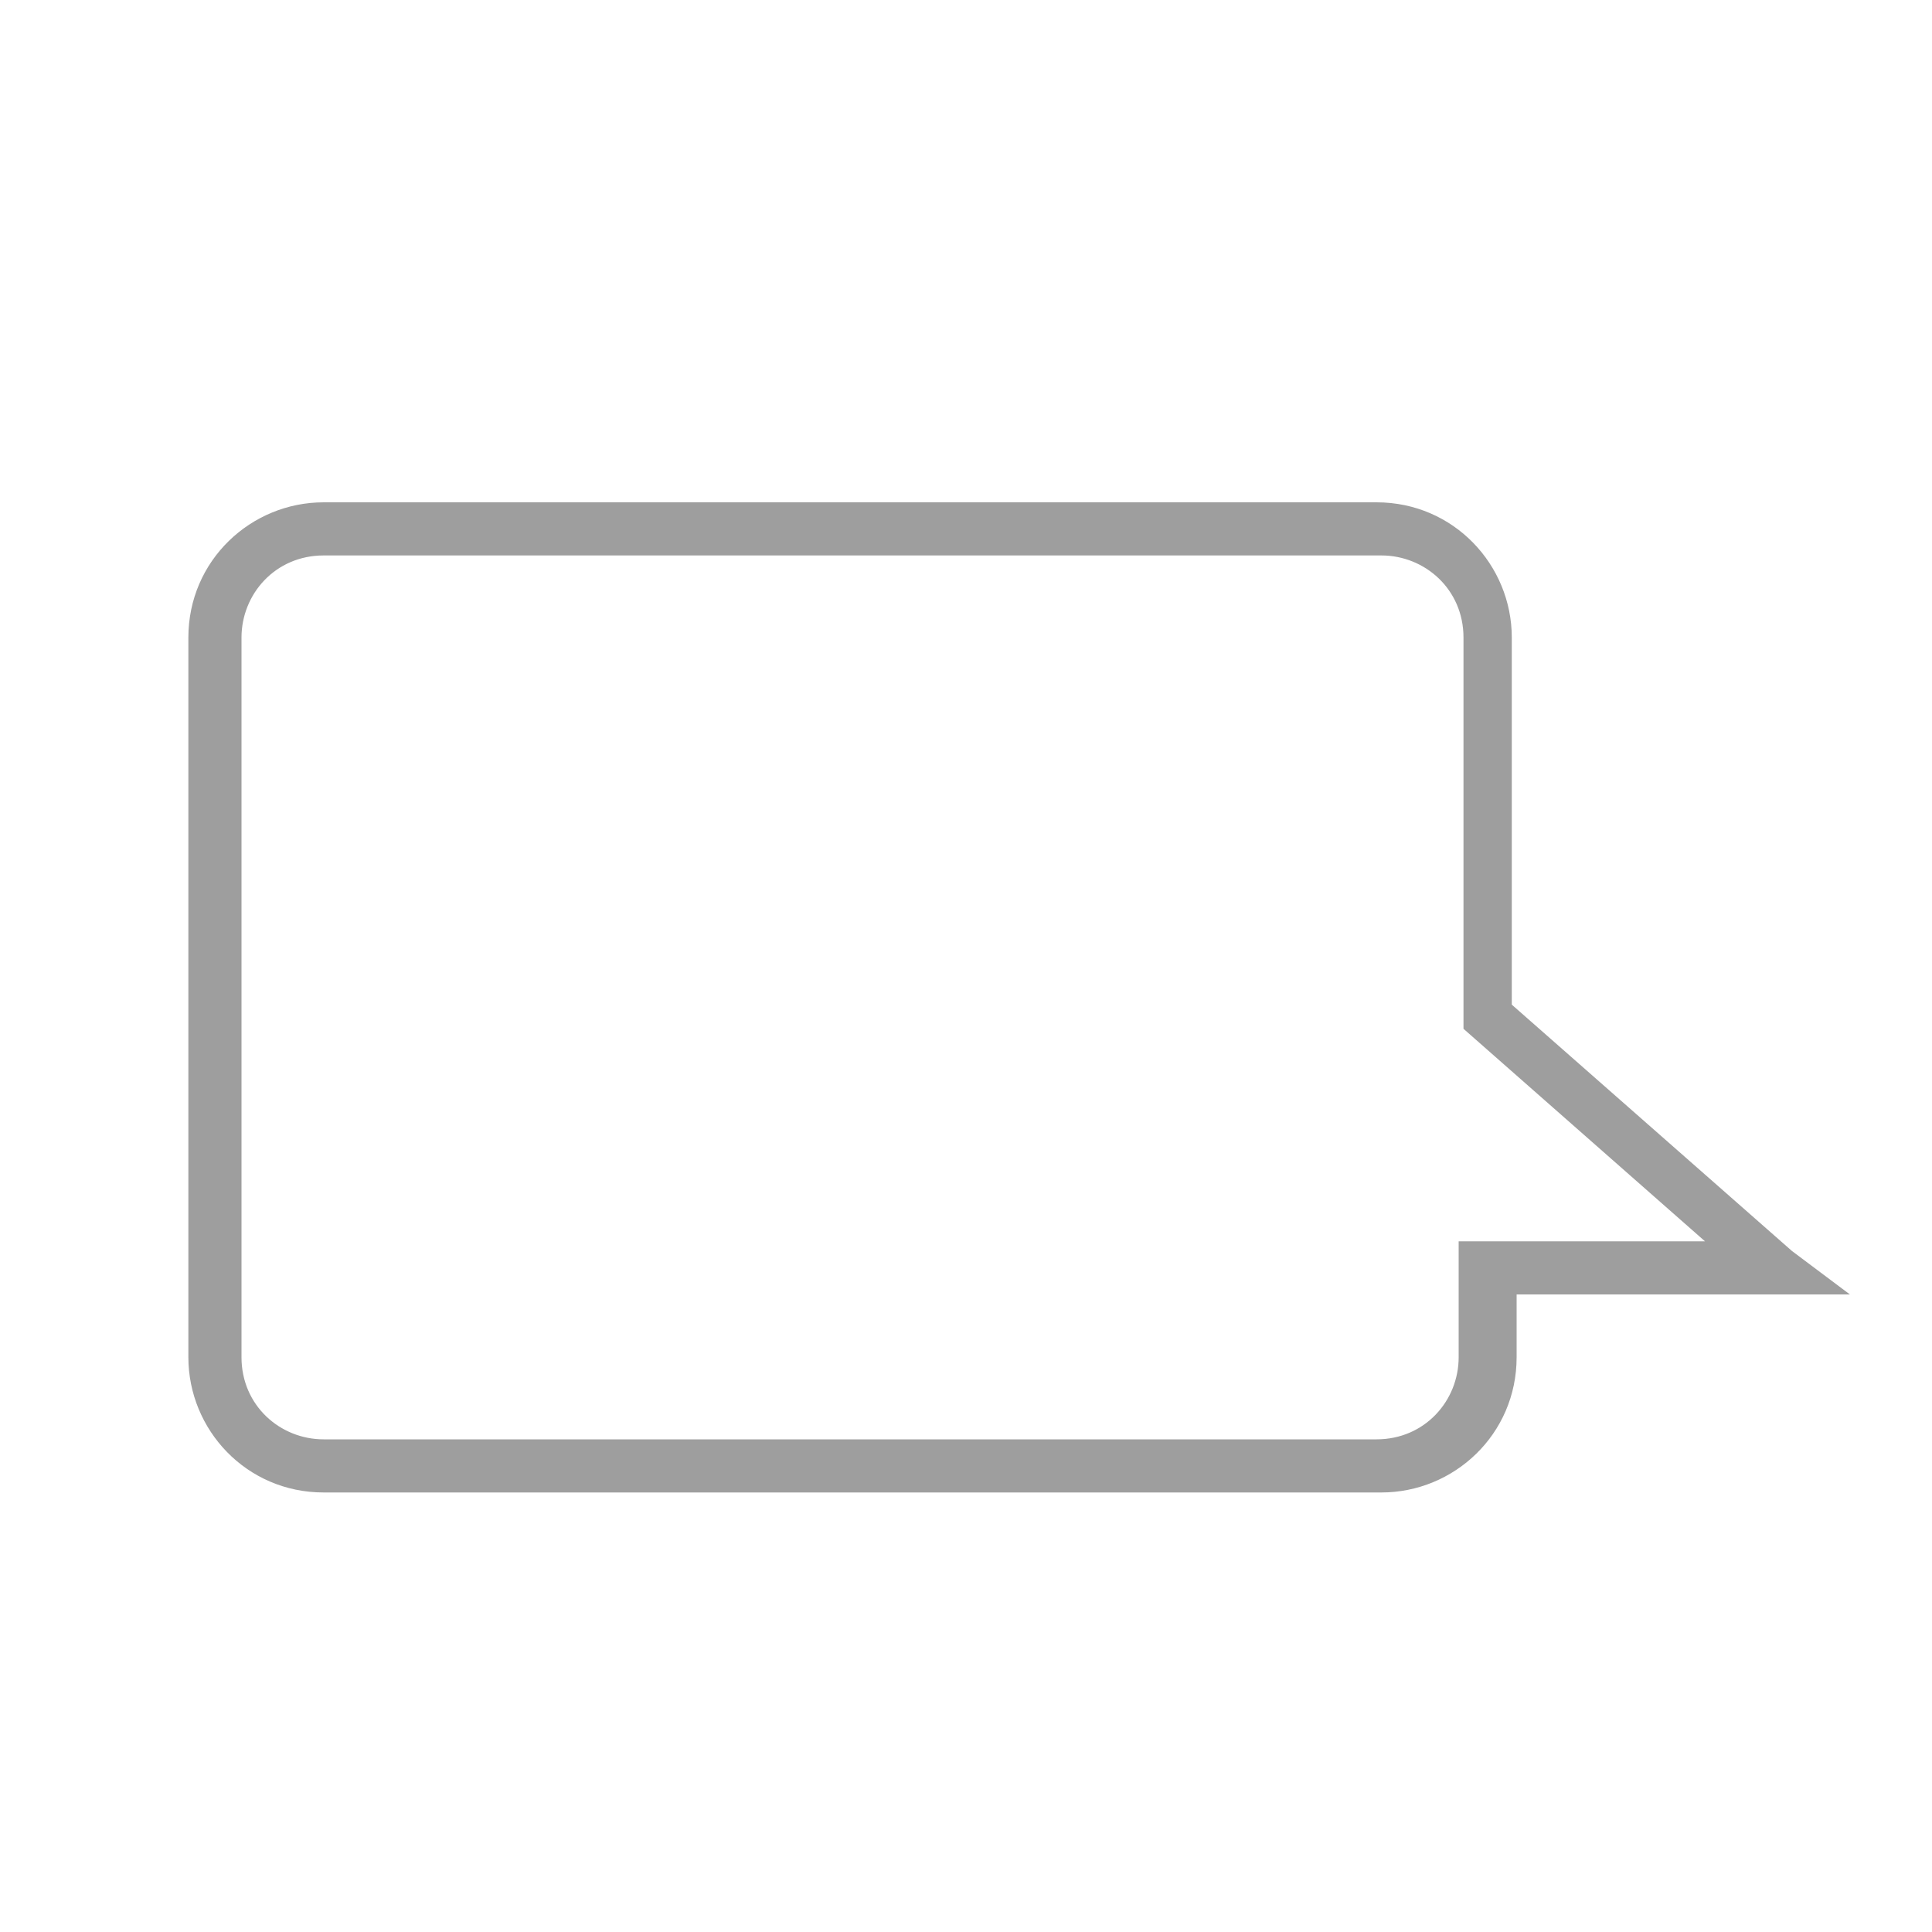
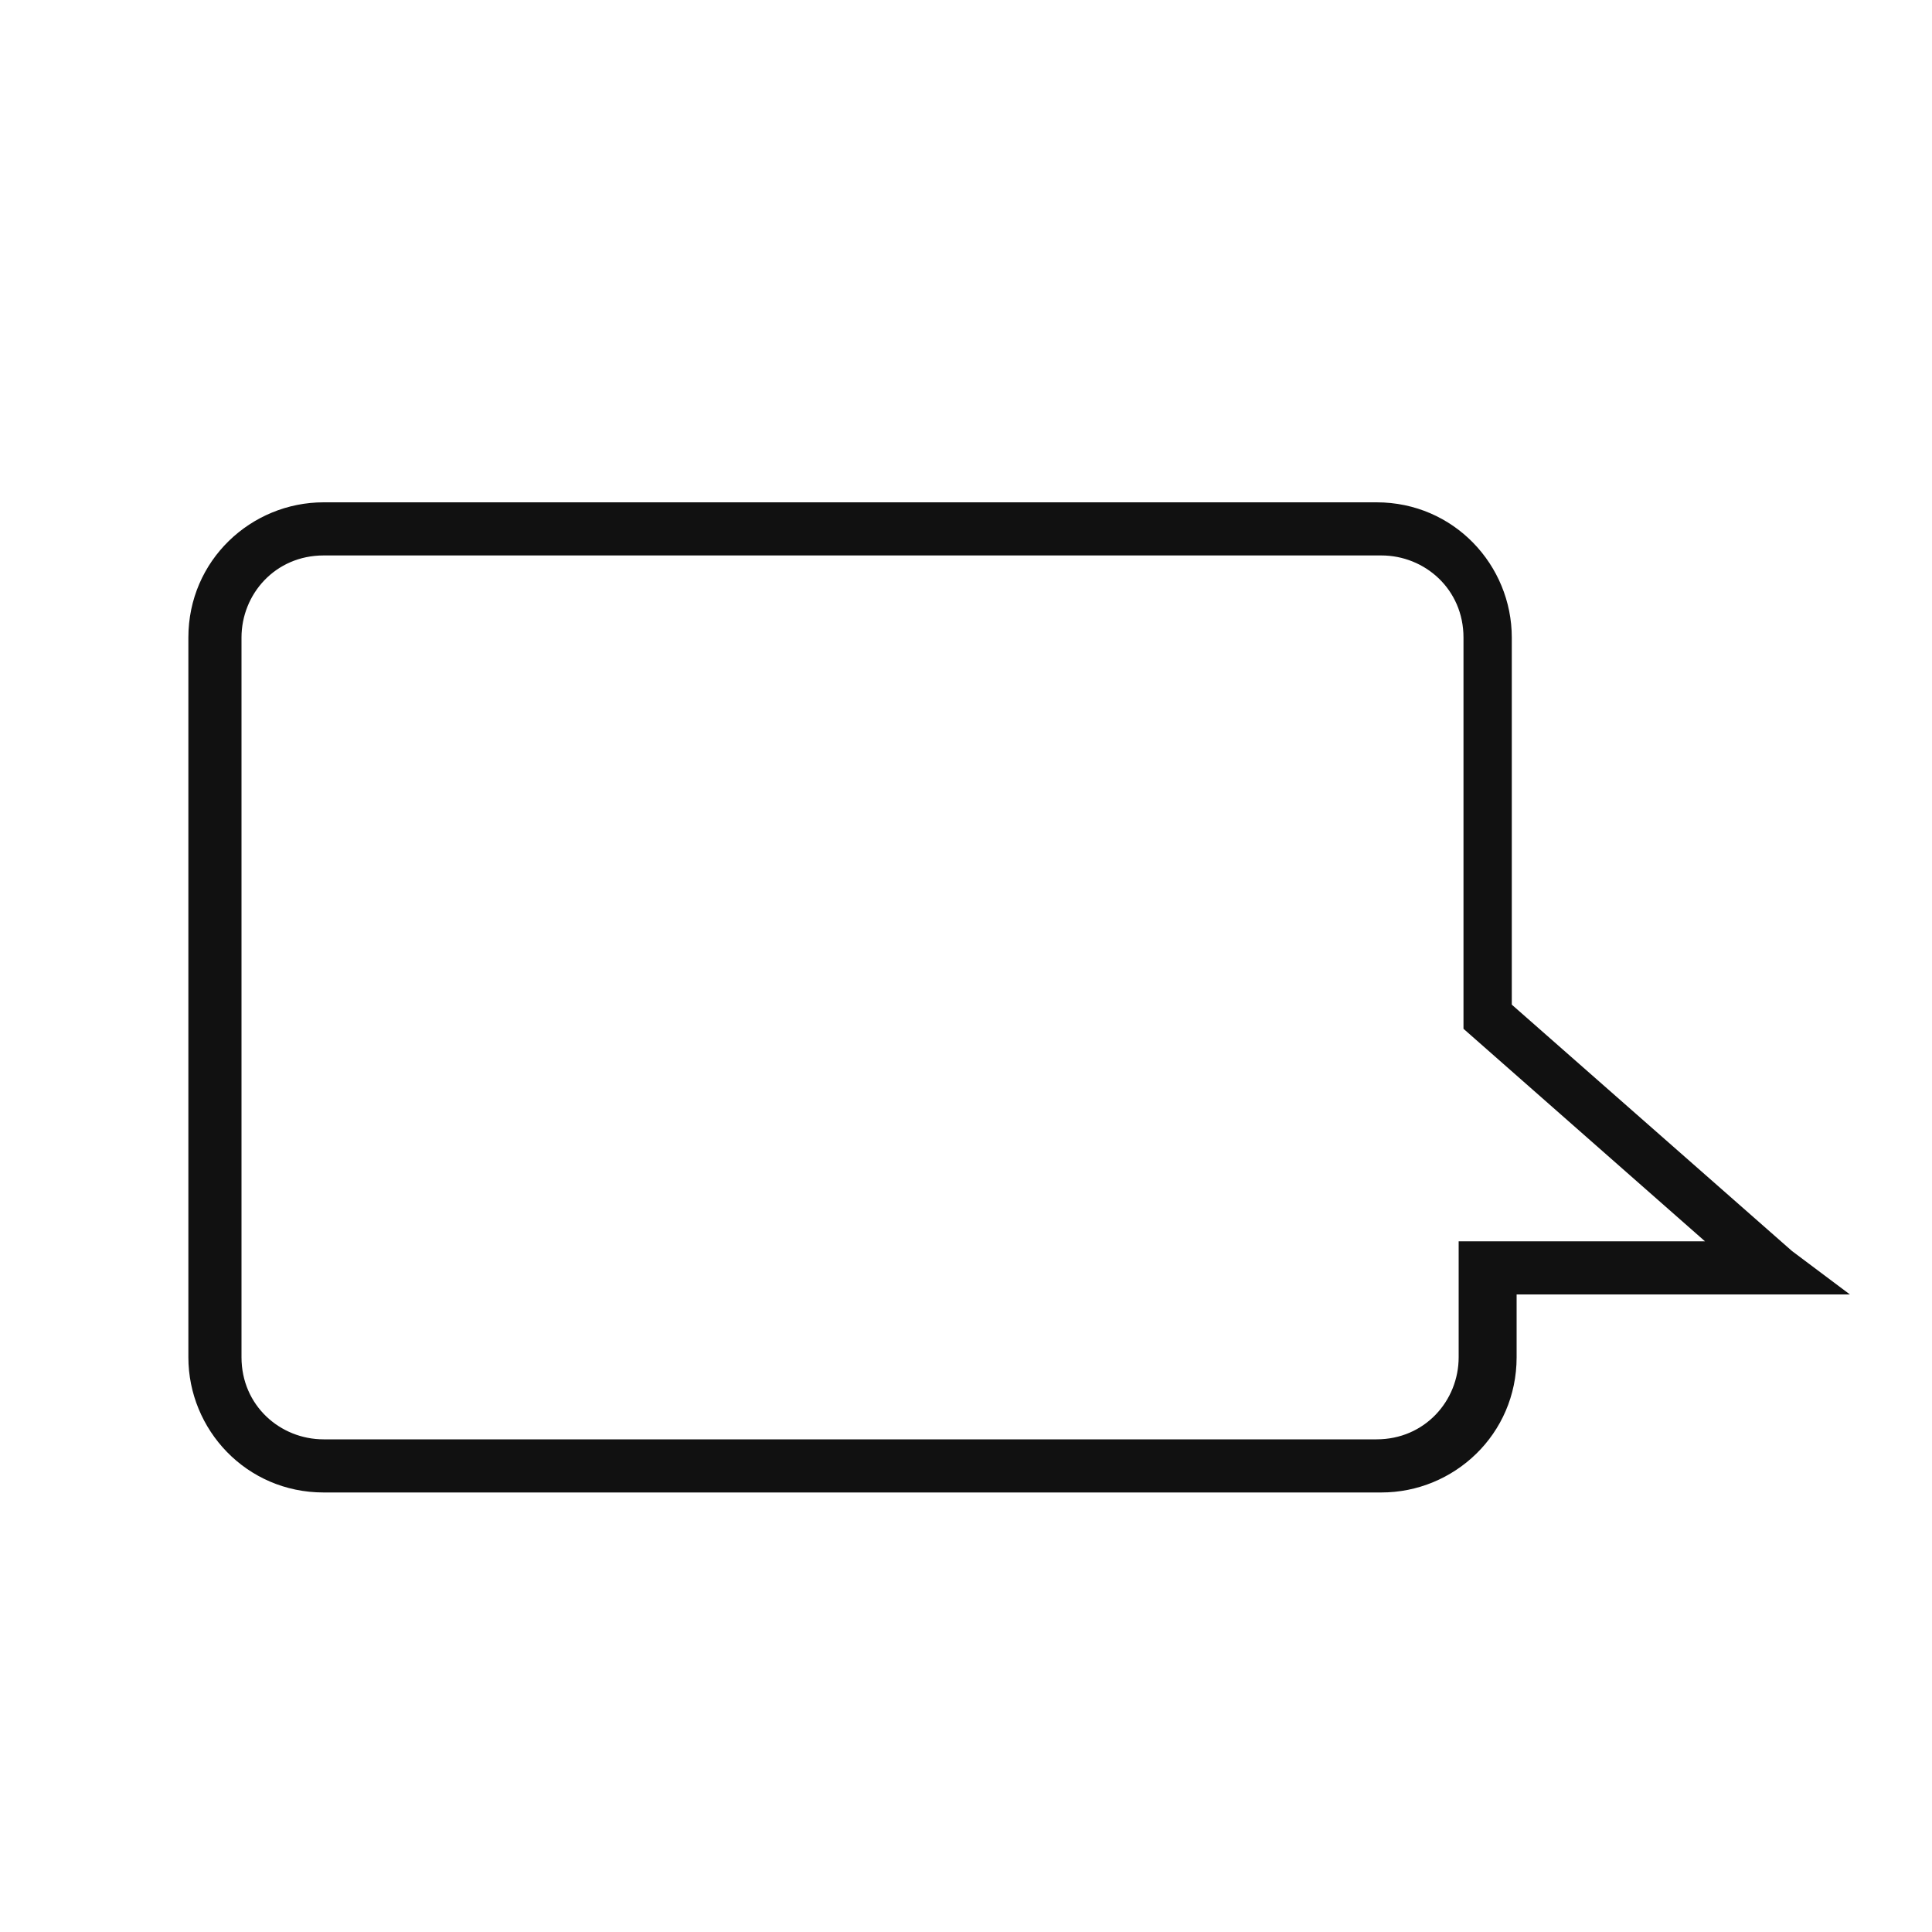
<svg xmlns="http://www.w3.org/2000/svg" version="1.1" id="Layer_1" x="0px" y="0px" viewBox="10 -10 40 40" style="enable-background:new 10 -10 40 40;" xml:space="preserve">
  <style type="text/css">
- 	.st0{fill:#9E9E9E;}
+ 	.st0{fill:#111111;}
</style>
  <path class="st0" d="M47.1,15.9l-5.8-5.1V3.2c0-1.5-1.2-2.8-2.8-2.8H16.7c-1.5,0-2.8,1.2-2.8,2.8v14.9c0,1.5,1.2,2.8,2.8,2.8h21.9  c1.5,0,2.8-1.2,2.8-2.8v-1.3h6.9L47.1,15.9z M40.2,15.7v2.4c0,0.9-0.7,1.7-1.7,1.7H16.7c-0.9,0-1.7-0.7-1.7-1.7V3.2  c0-0.9,0.7-1.7,1.7-1.7h21.9c0.9,0,1.7,0.7,1.7,1.7v8.1l5,4.4H40.2z" />
</svg>
